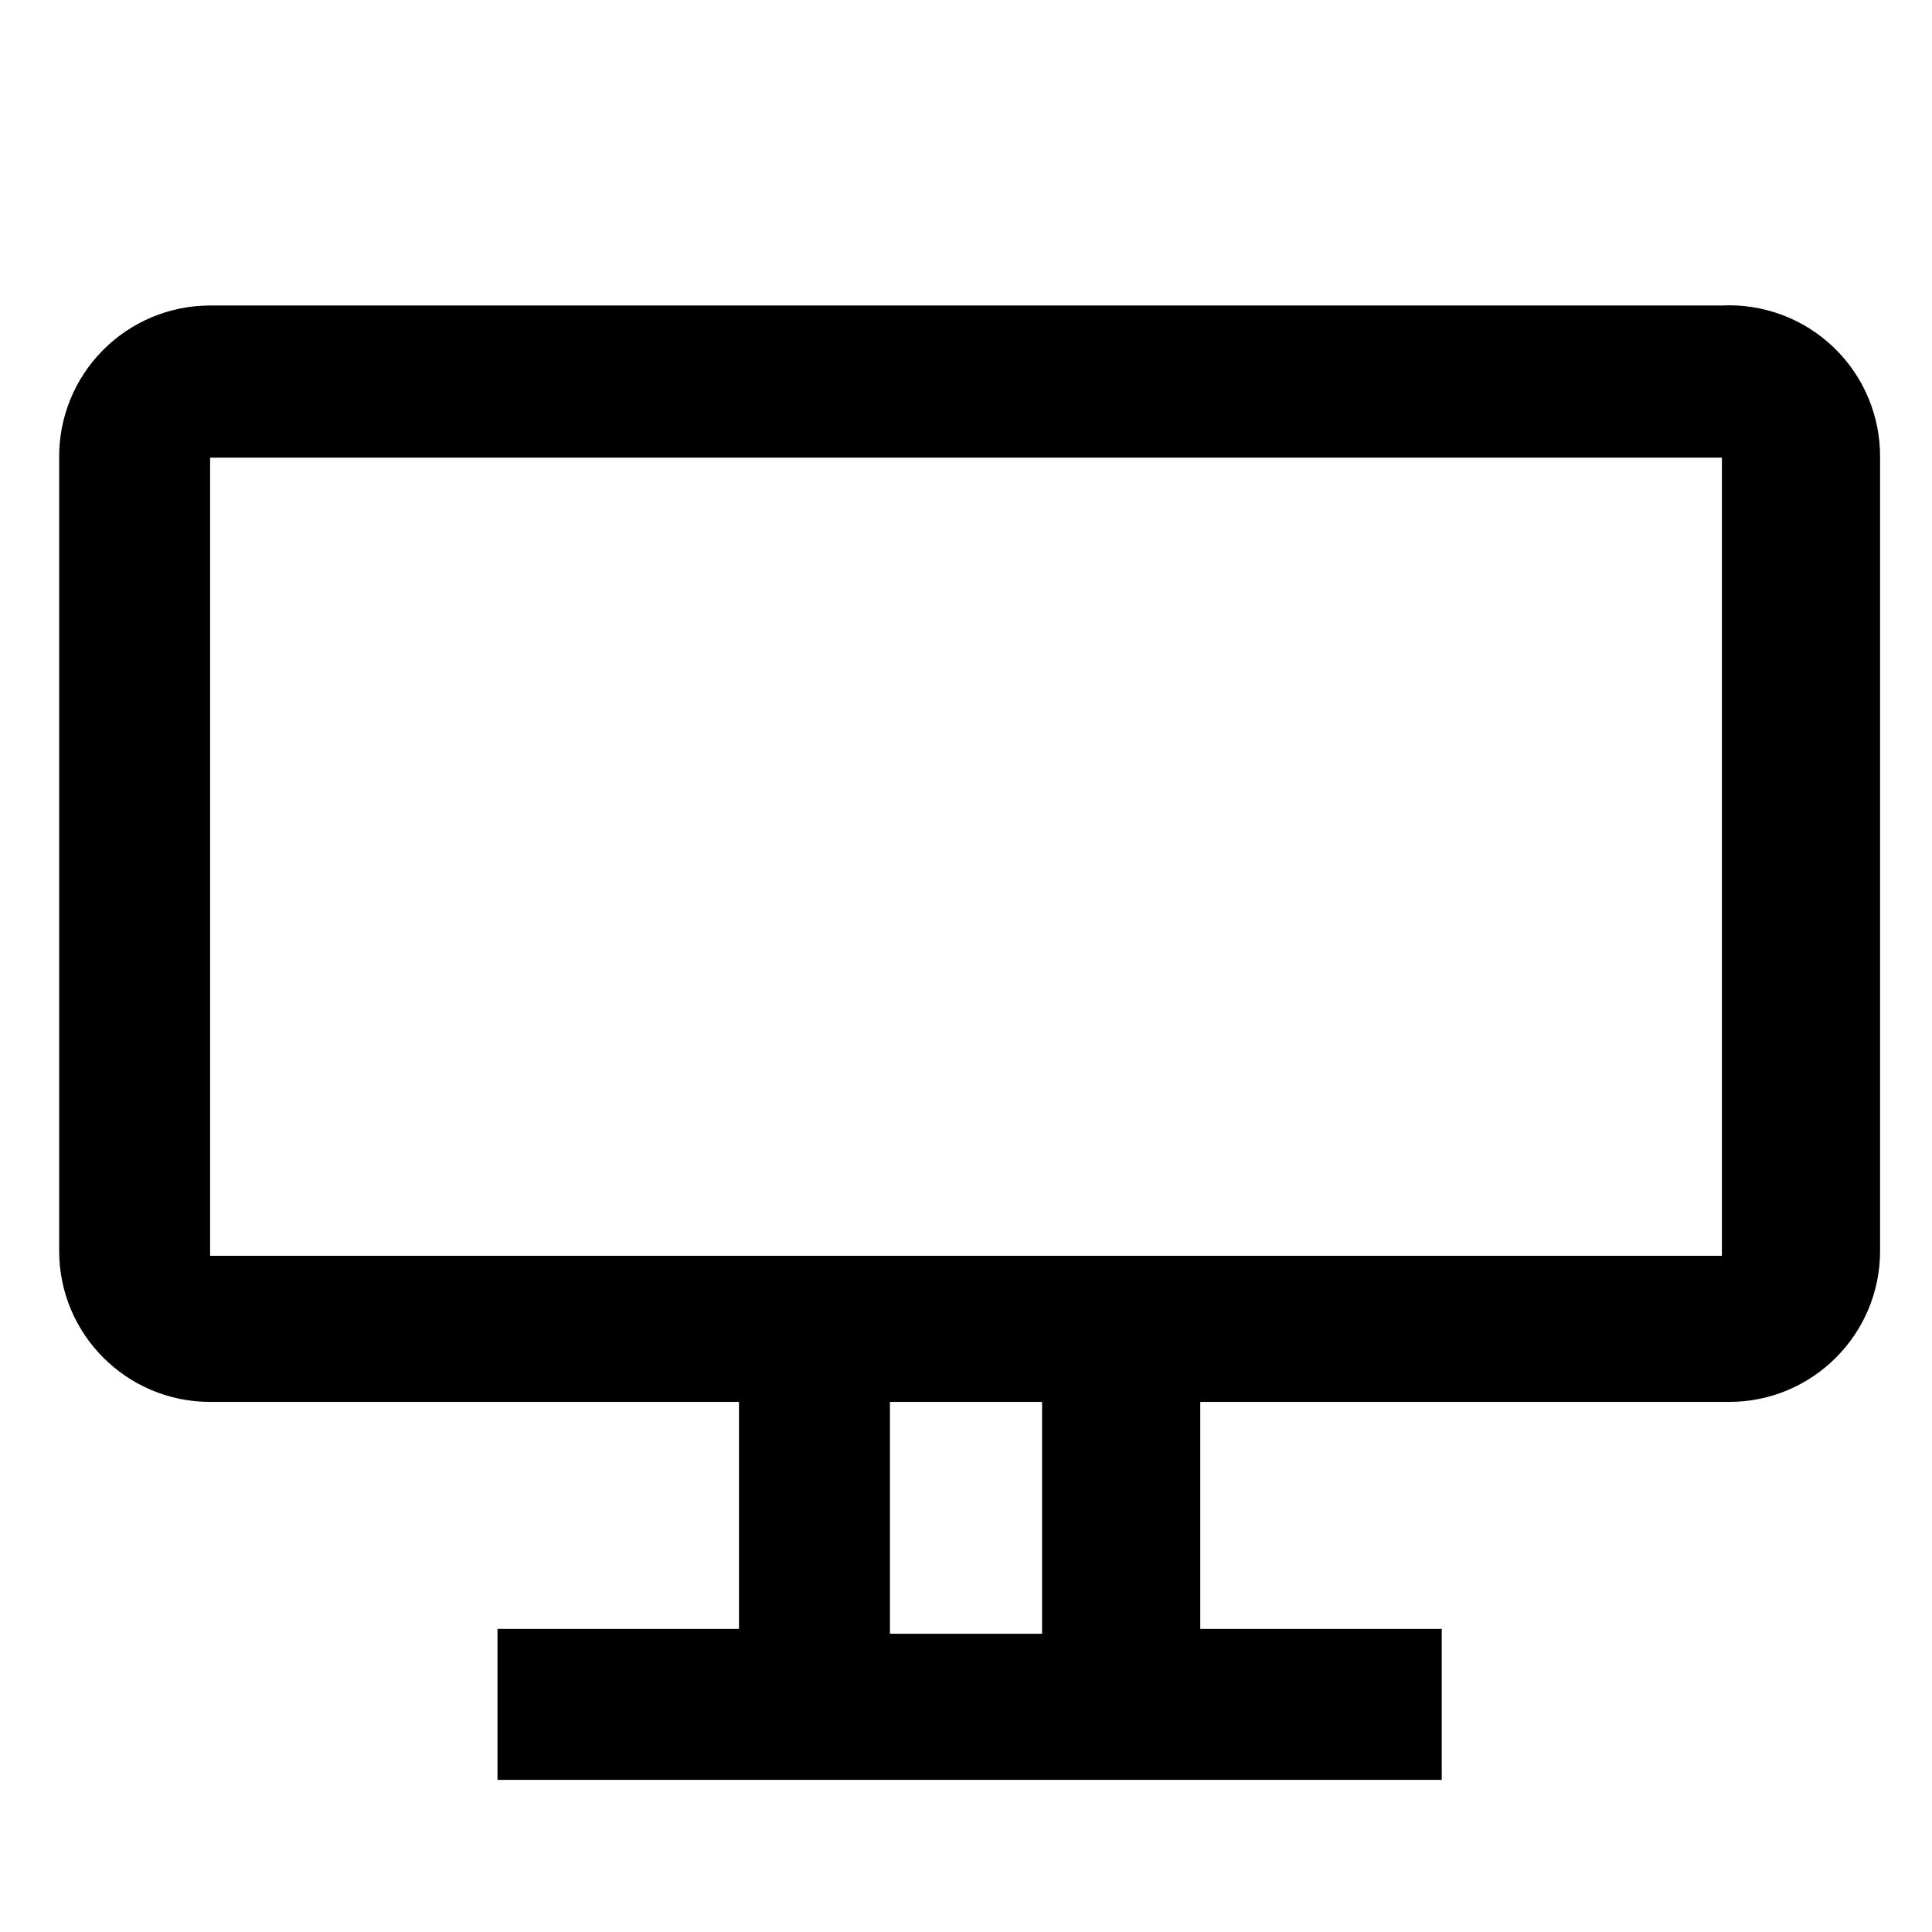
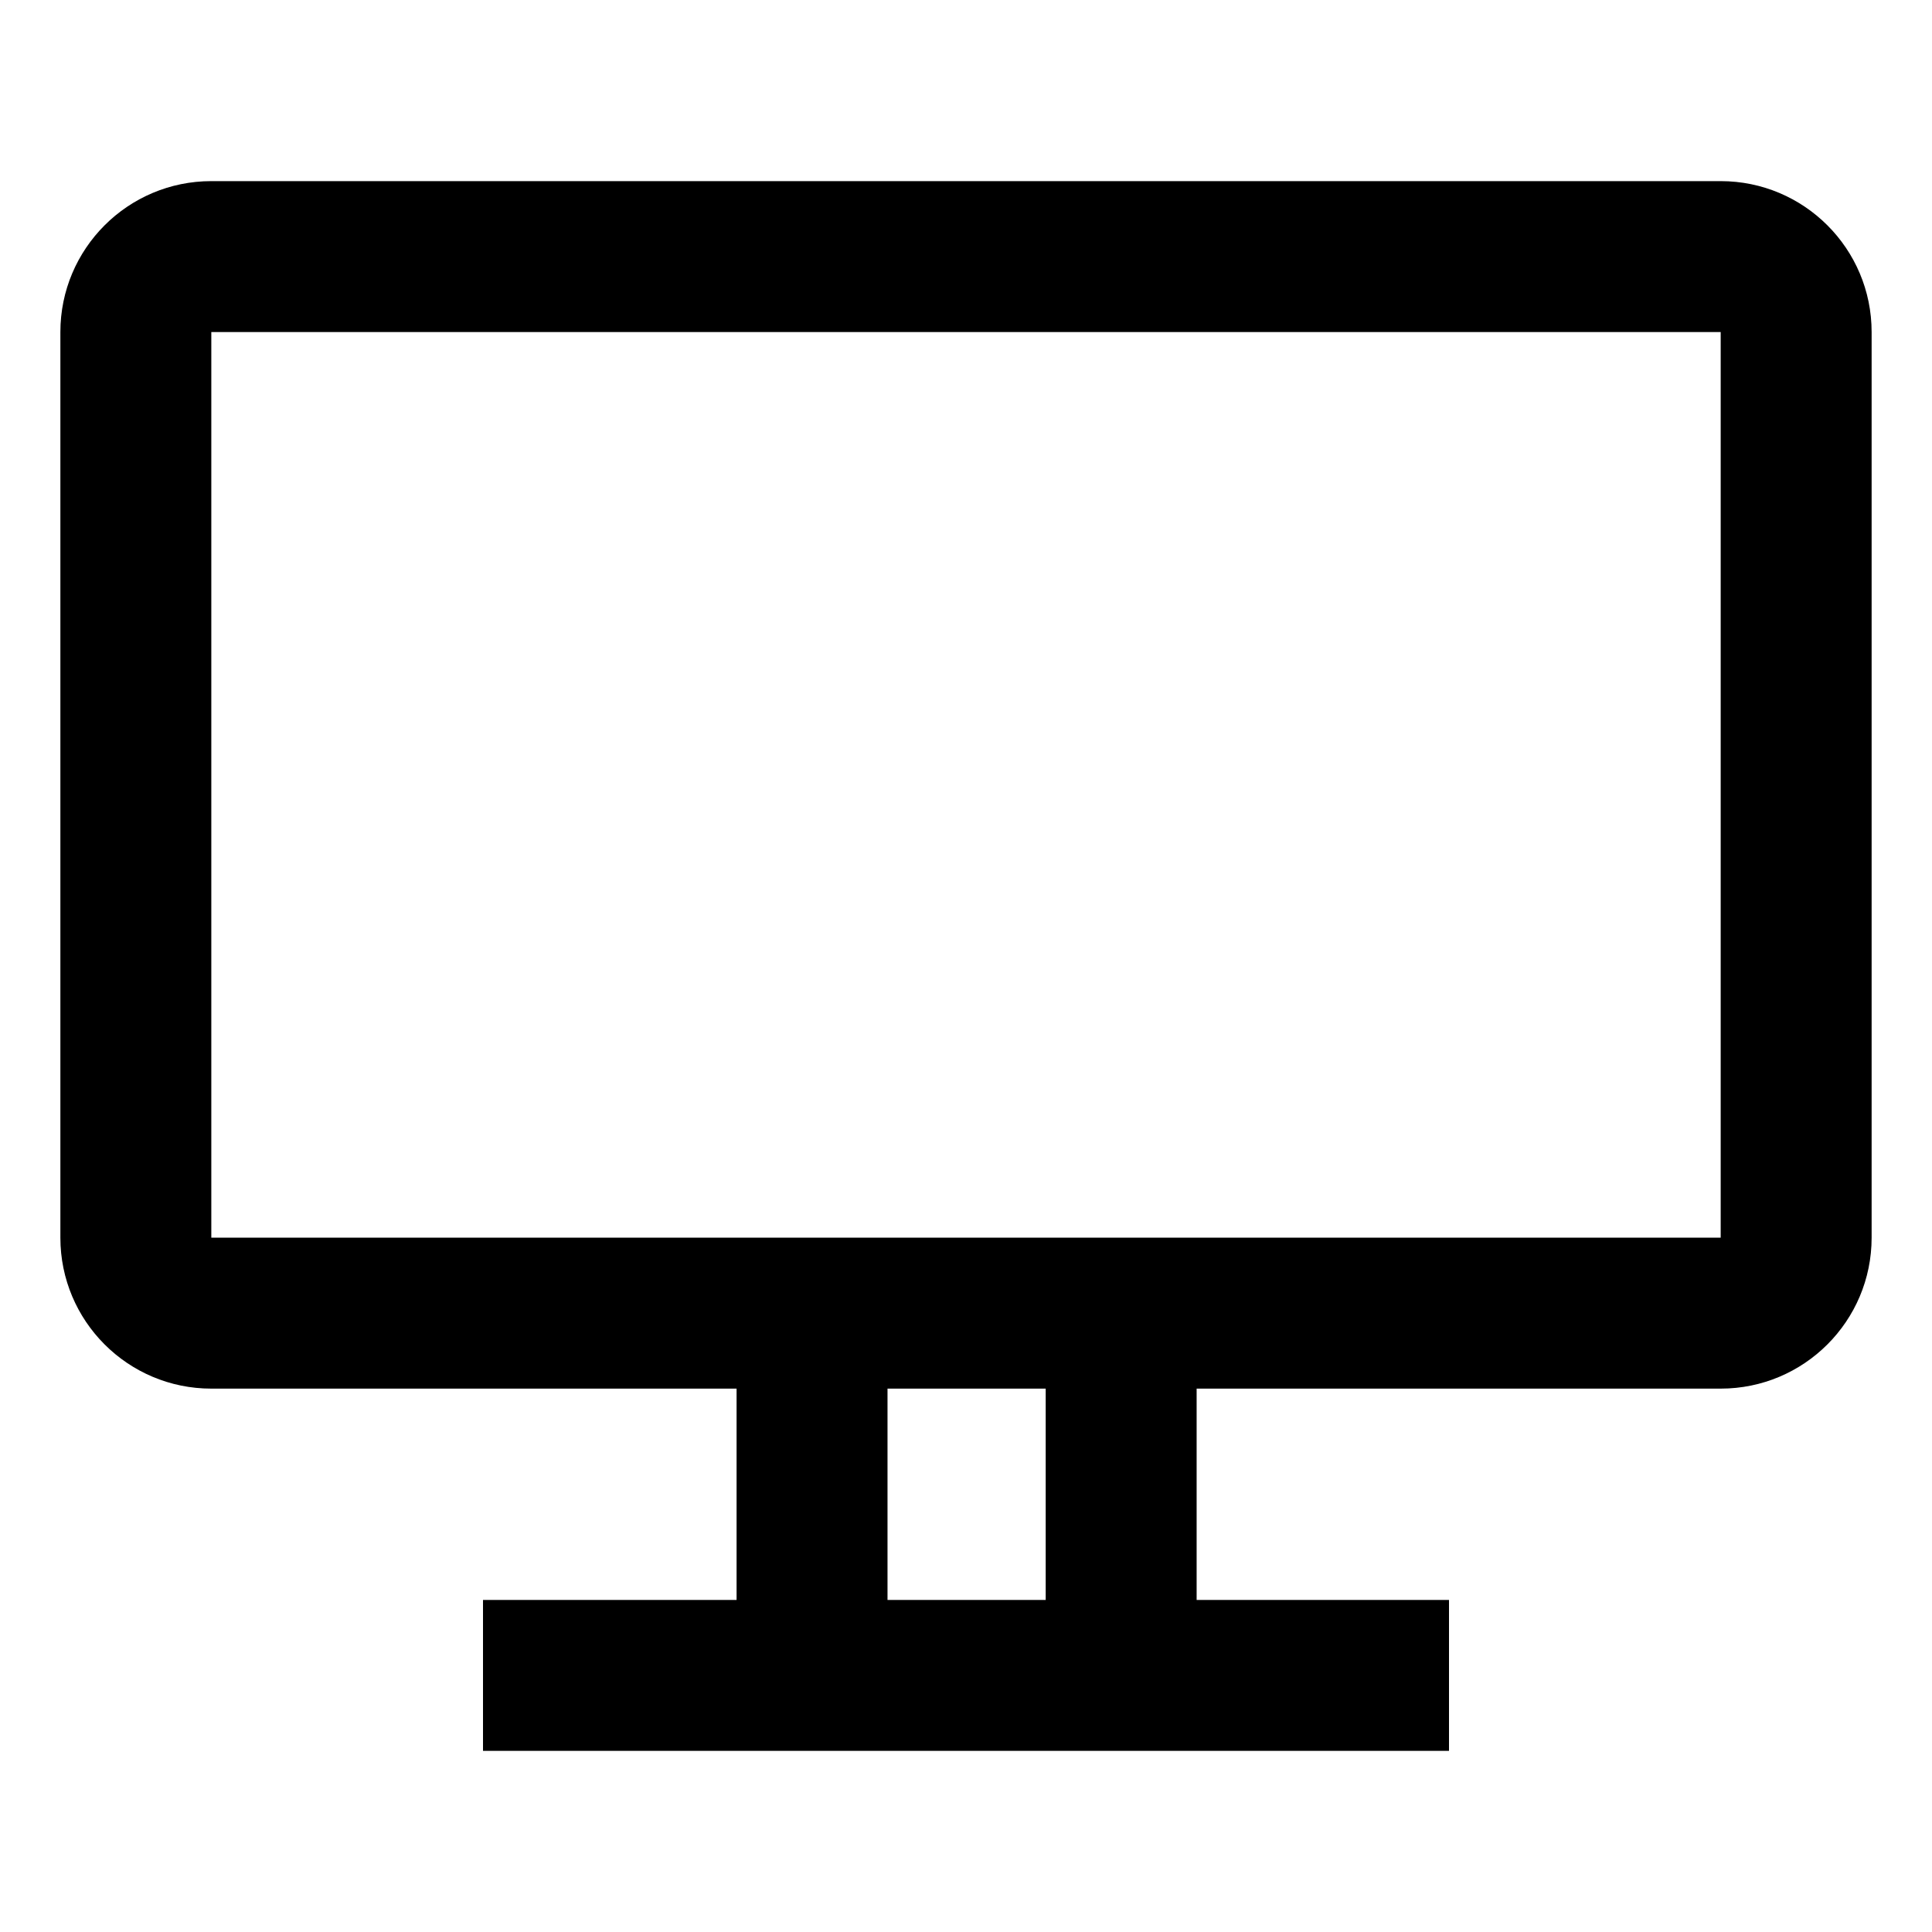
<svg xmlns="http://www.w3.org/2000/svg" width="16" height="16" viewBox="0 0 16 16">
-   <path d="M14.26 2.53H1.74A1.25 1.25 0 00.49 3.79v6.57a1.25 1.25 0 001.25 1.25h4.38v1.88h-2v1.25h7.82v-1.25h-2v-1.88h4.38a1.25 1.25 0 001.25-1.25V3.79a1.25 1.25 0 00-1.31-1.26zm-5.63 11H7.37v-1.92h1.26zm5.63-3.13H1.74V3.79h12.52z" />
+   <path d="M14.25 1.5H1.75A1.25 1.25 0 00.5 2.75v7.5a1.25 1.25 0 001.25 1.25H6.1v1.75H4v1.25h8v-1.25H9.91V11.5h4.34a1.25 1.25 0 001.25-1.25v-7.5a1.25 1.25 0 00-1.25-1.25zM8.66 13.25H7.35V11.5h1.31zm5.59-3H1.75v-7.5h12.5z" />
</svg>
